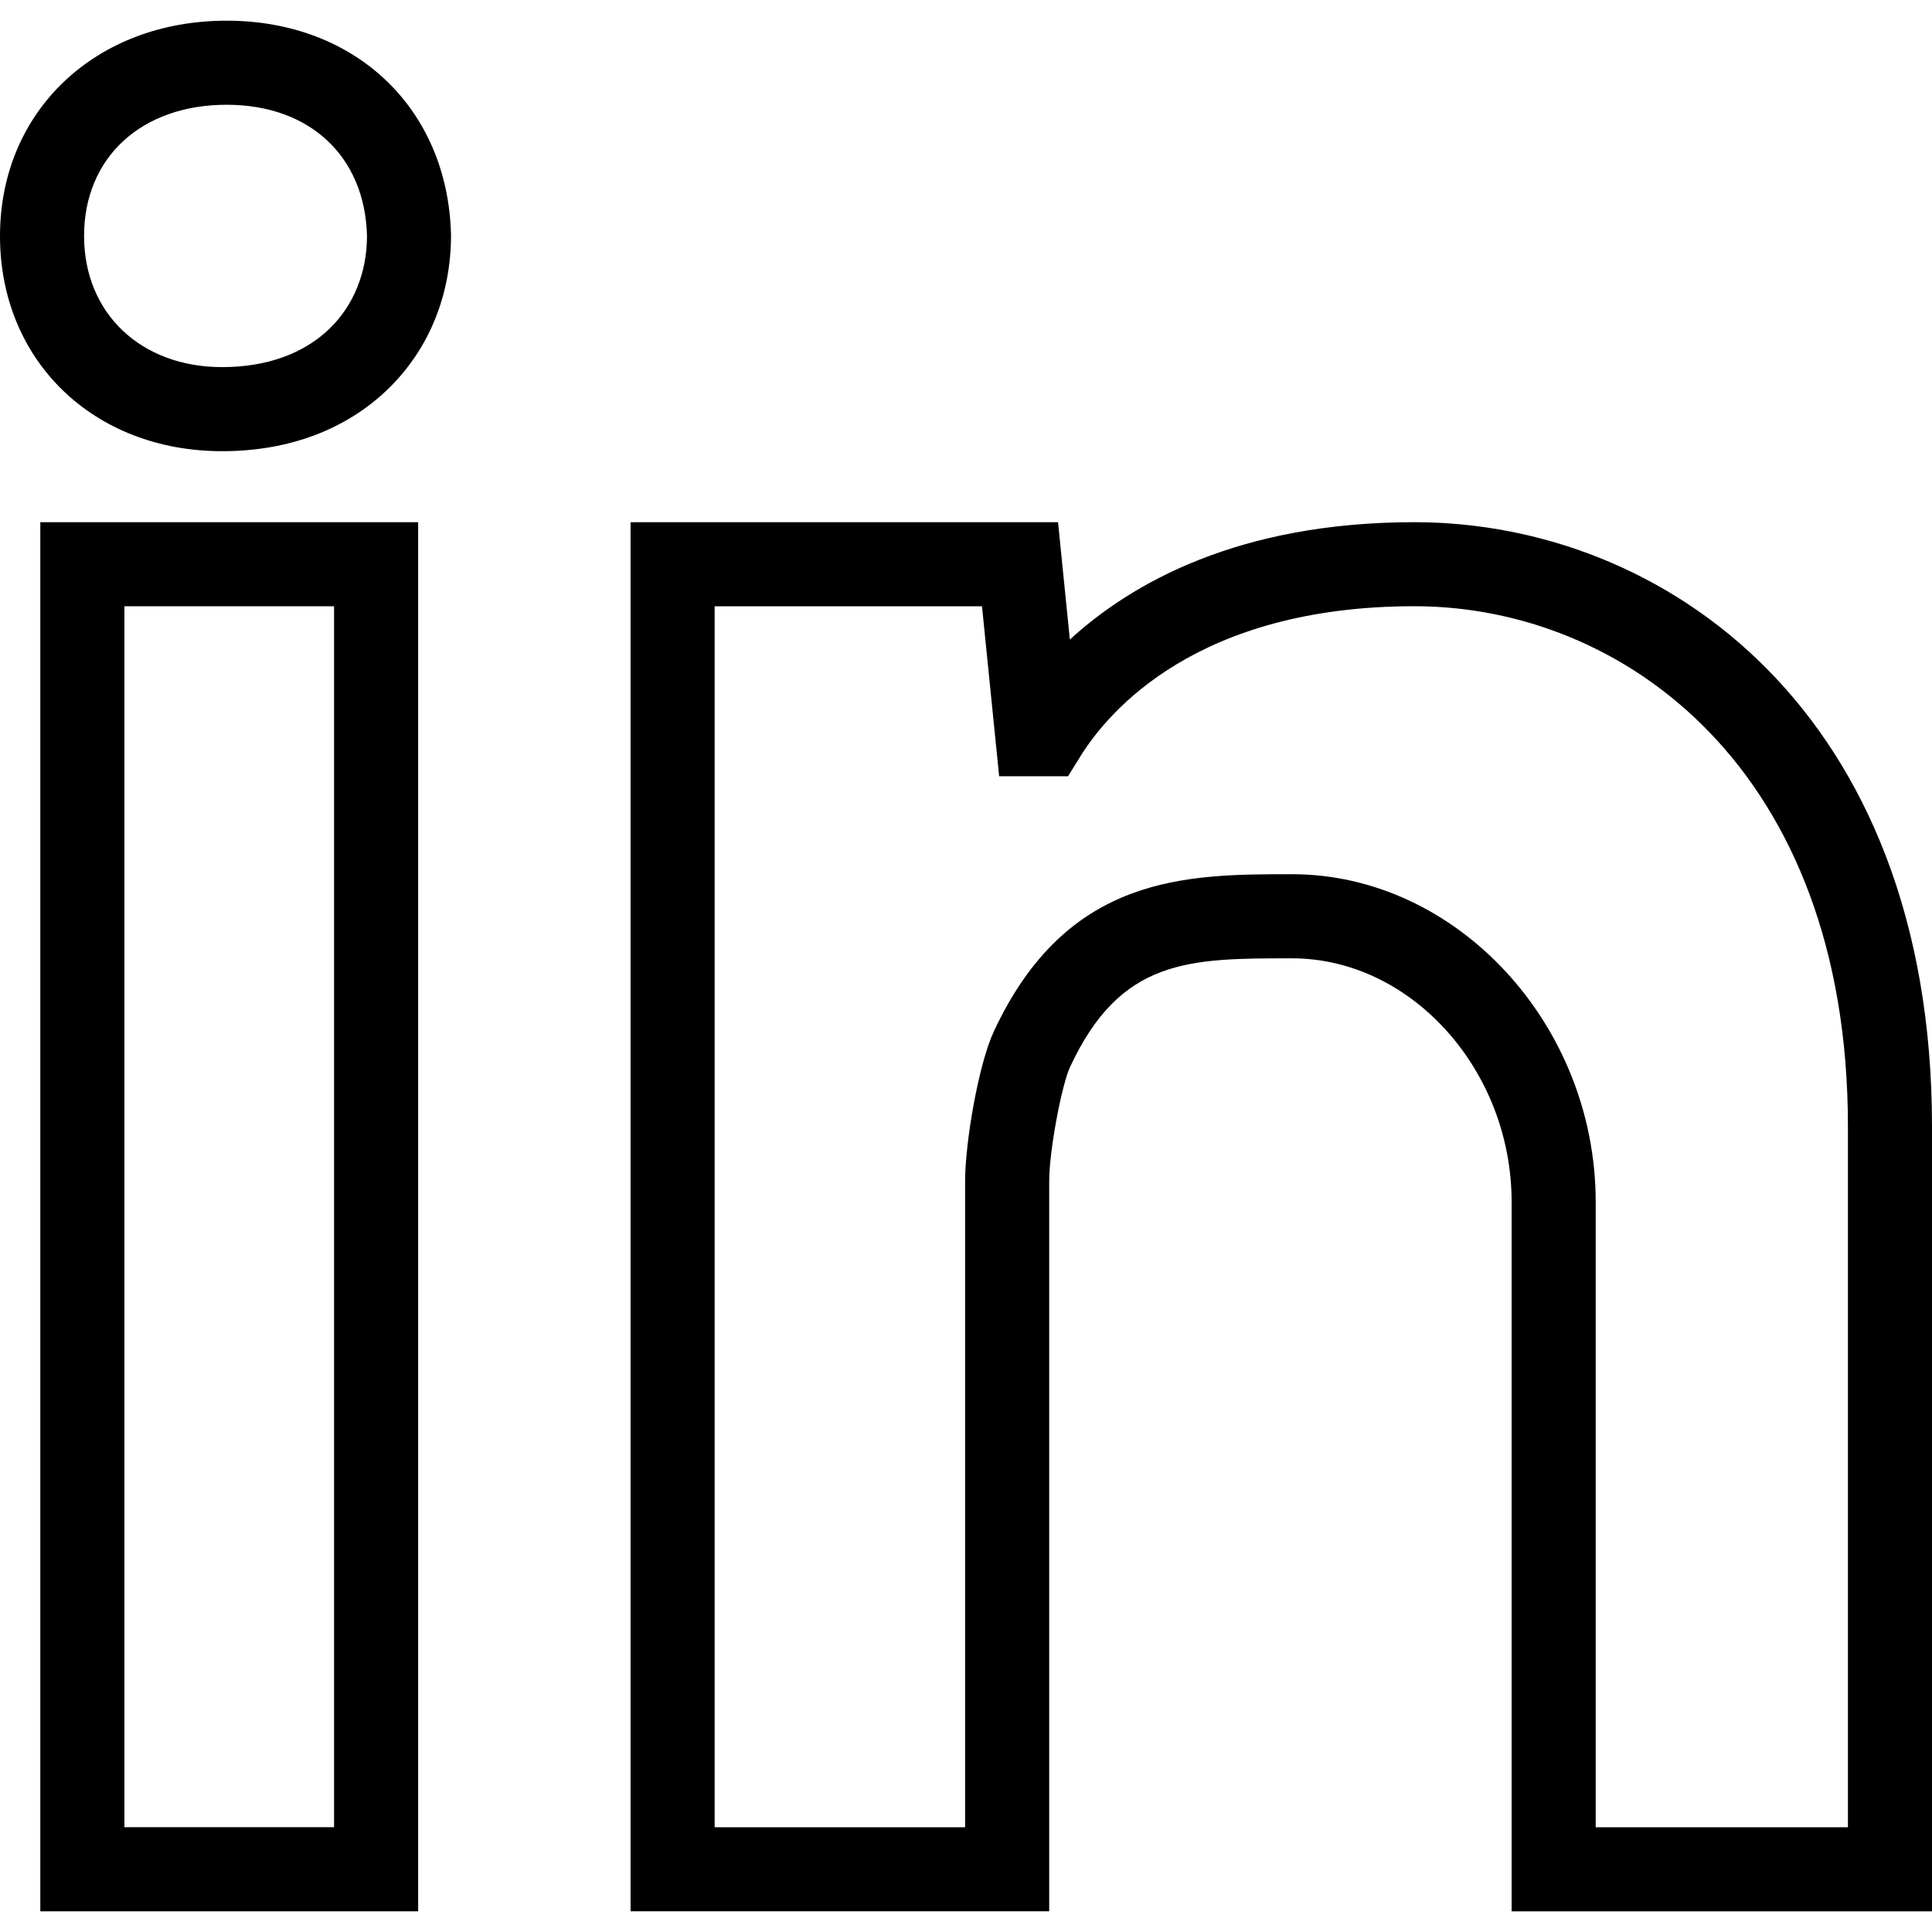
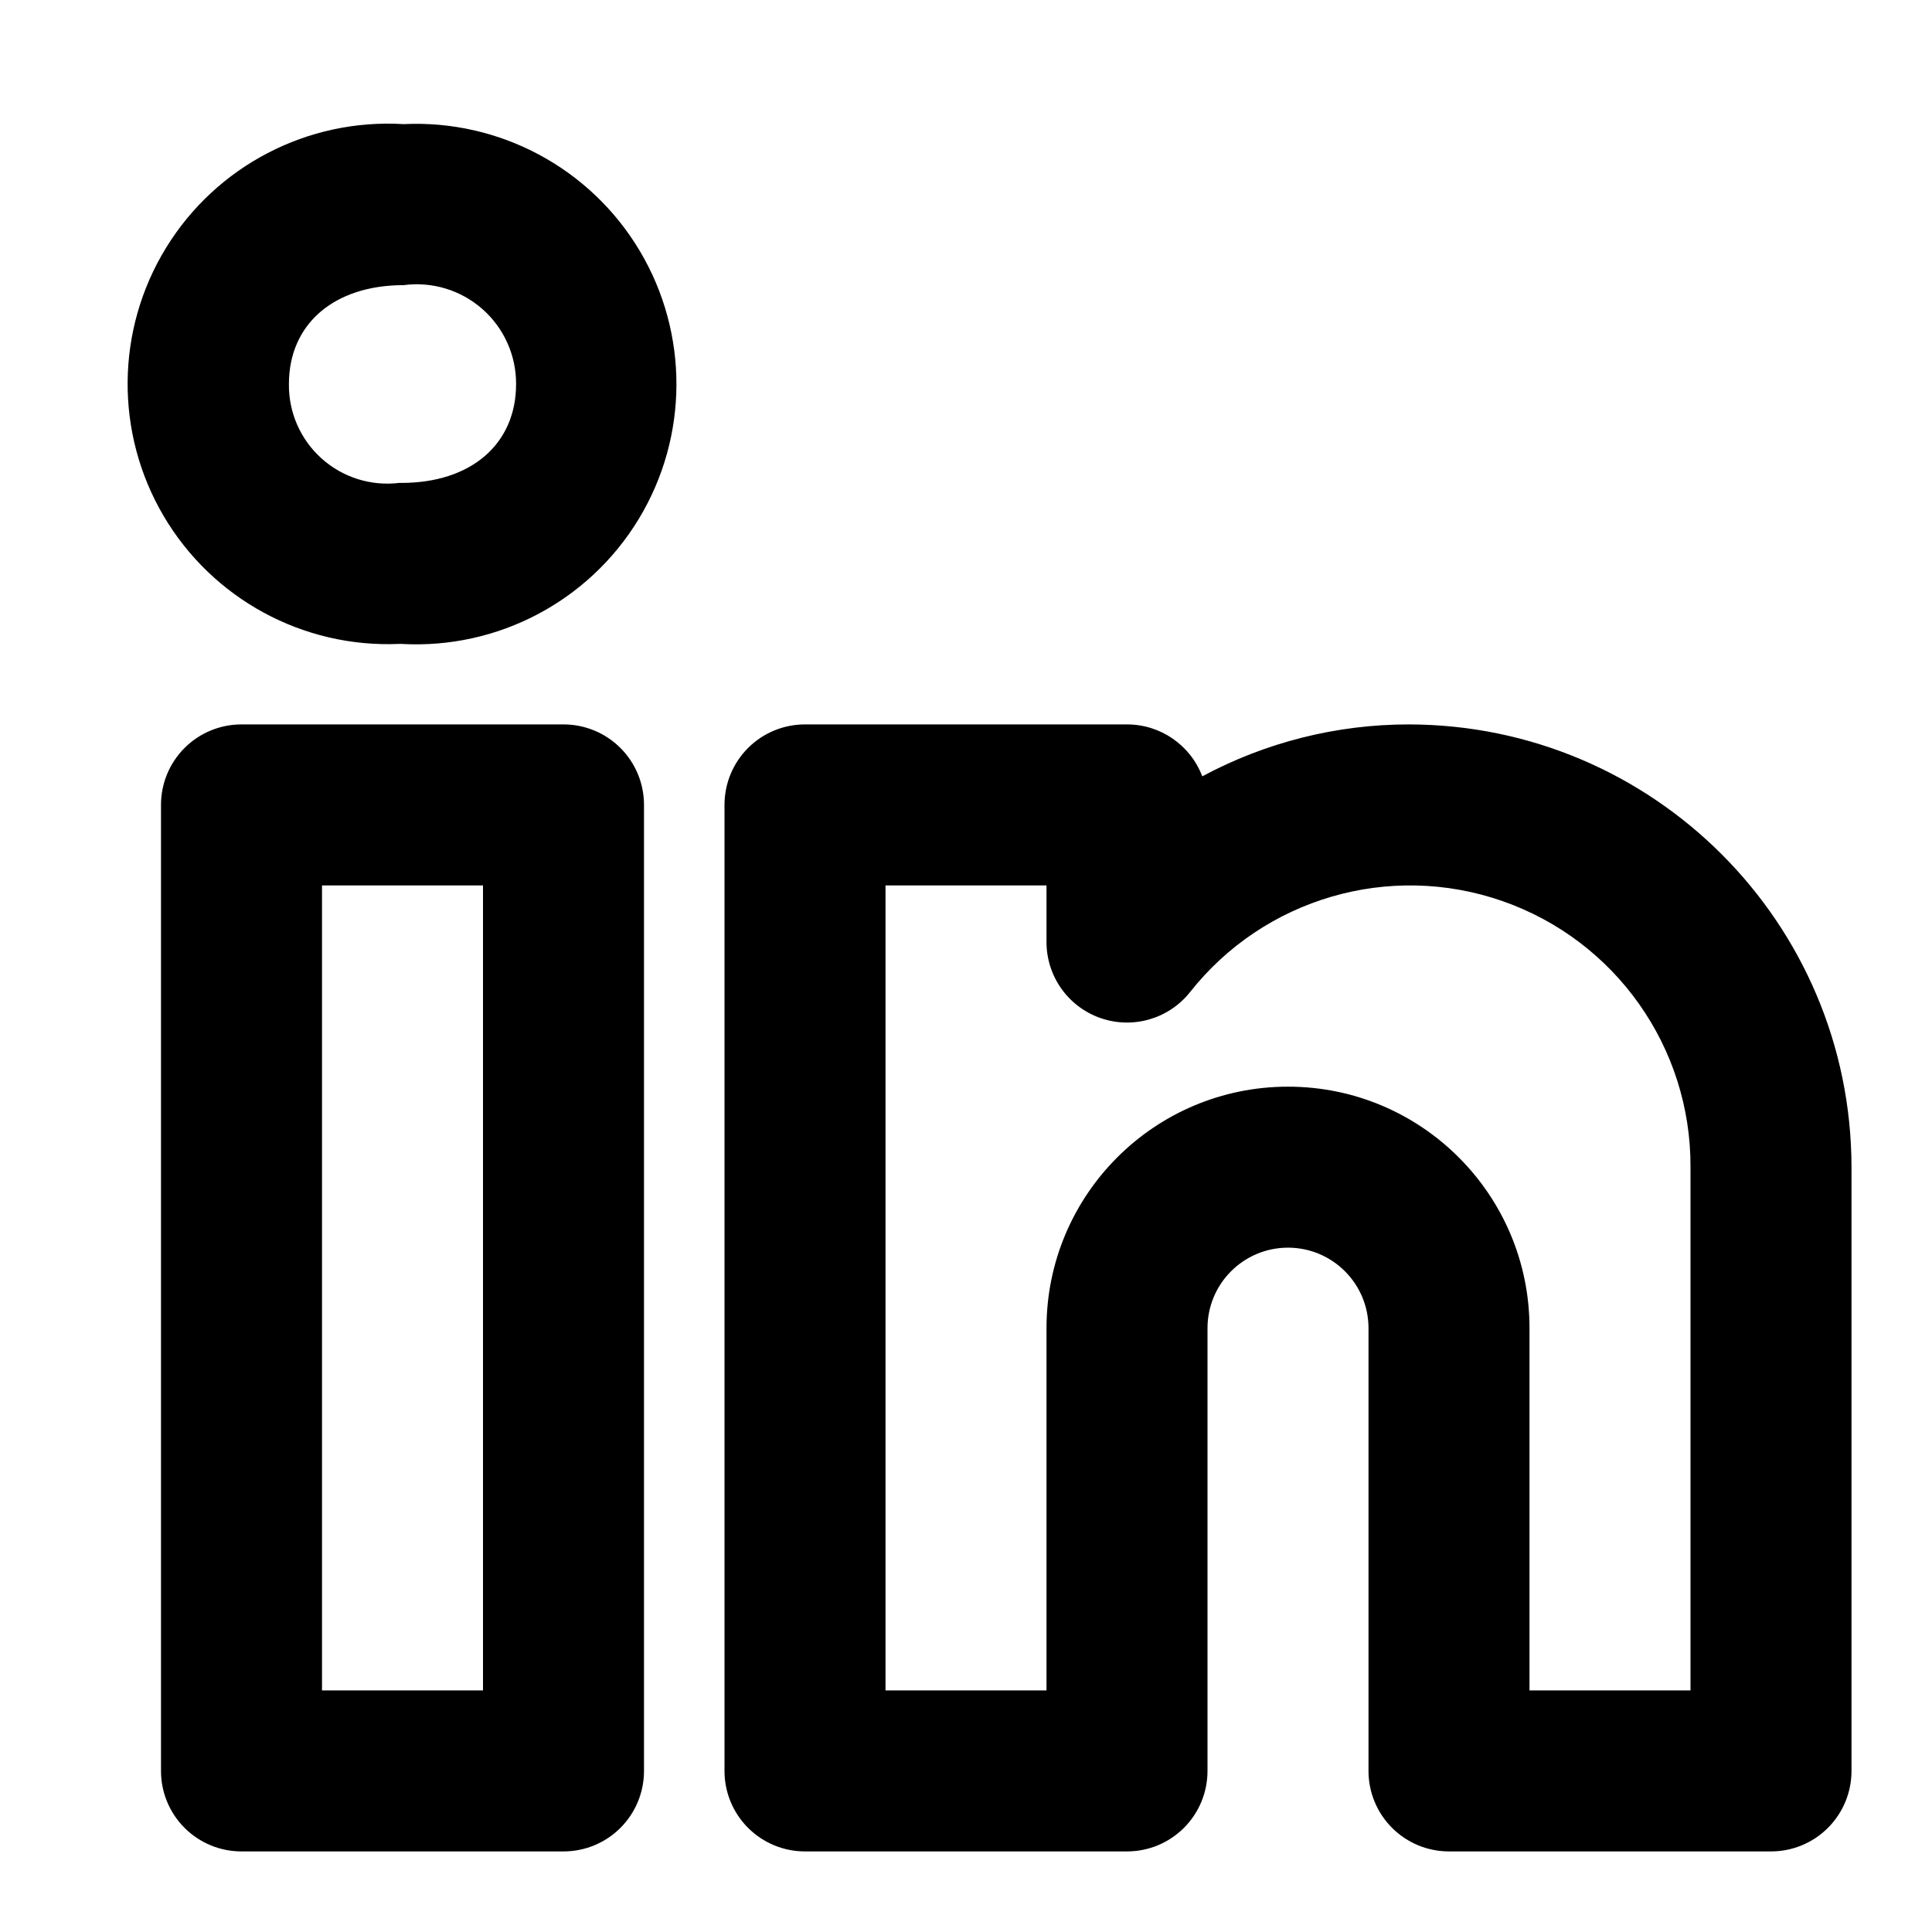
- <svg xmlns="http://www.w3.org/2000/svg" version="1.1" id="Capa_1" x="0px" y="0px" viewBox="0 0 45.959 45.959" style="enable-background:new 0 0 45.959 45.959;" xml:space="preserve">
-   <g>
-     <g>
-       <path d="M5.392,0.492C2.268,0.492,0,2.647,0,5.614c0,2.966,2.223,5.119,5.284,5.119c1.588,0,2.956-0.515,3.957-1.489    c0.96-0.935,1.489-2.224,1.488-3.653C10.659,2.589,8.464,0.492,5.392,0.492z M7.847,7.811C7.227,8.414,6.34,8.733,5.284,8.733    C3.351,8.733,2,7.451,2,5.614c0-1.867,1.363-3.122,3.392-3.122c1.983,0,3.293,1.235,3.338,3.123    C8.729,6.477,8.416,7.256,7.847,7.811z" />
-       <path d="M0.959,45.467h8.988V12.422H0.959V45.467z M2.959,14.422h4.988v29.044H2.959V14.422z" />
-       <path d="M33.648,12.422c-4.168,0-6.72,1.439-8.198,2.792l-0.281-2.792H15v33.044h9.959V28.099c0-0.748,0.303-2.301,0.493-2.711    c1.203-2.591,2.826-2.591,5.284-2.591c2.831,0,5.223,2.655,5.223,5.797v16.874h10v-18.67    C45.959,16.92,39.577,12.422,33.648,12.422z M43.959,43.467h-6V28.593c0-4.227-3.308-7.797-7.223-7.797    c-2.512,0-5.358,0-7.099,3.75c-0.359,0.775-0.679,2.632-0.679,3.553v15.368H17V14.422h6.36l0.408,4.044h1.639l0.293-0.473    c0.667-1.074,2.776-3.572,7.948-3.572c4.966,0,10.311,3.872,10.311,12.374V43.467z" />
-     </g>
-   </g>
-   <g>
- </g>
-   <g>
- </g>
-   <g>
- </g>
-   <g>
- </g>
-   <g>
- </g>
-   <g>
- </g>
-   <g>
- </g>
-   <g>
- </g>
-   <g>
- </g>
-   <g>
- </g>
-   <g>
- </g>
-   <g>
- </g>
-   <g>
- </g>
-   <g>
- </g>
-   <g>
- </g>
+ <svg xmlns="http://www.w3.org/2000/svg" width="24px" height="24px" viewBox="0 0 24 24" data-name="Layer 1">
+   <path d="M17.5,8.999a5.419,5.419,0,0,0-2.565.645A.999.999,0,0,0,14,8.999H10a.999.999,0,0,0-1,1v12a.999.999,0,0,0,1,1h4a.999.999,0,0,0,1-1v-5.5a1,1,0,1,1,2,0v5.5a.999.999,0,0,0,1,1h4a.999.999,0,0,0,1-1v-7.5A5.507,5.507,0,0,0,17.5,8.999Zm3.5,12H19v-4.5a3,3,0,1,0-6,0v4.5H11v-10h2v.703a1,1,0,0,0,1.781.625A3.483,3.483,0,0,1,21,14.499Zm-14-12H3a.999.999,0,0,0-1,1v12a.999.999,0,0,0,1,1H7a.999.999,0,0,0,1-1v-12A.999.999,0,0,0,7,8.999Zm-1,12H4v-10H6ZM5.015,1.542A3.233,3.233,0,1,0,4.958,7.999h.028a3.233,3.233,0,1,0,.028-6.457ZM4.986,5.999H4.958A1.222,1.222,0,0,1,3.589,4.771c0-.746.56-1.229,1.426-1.229A1.234,1.234,0,0,1,6.411,4.771C6.411,5.517,5.852,5.999,4.986,5.999Z" />
</svg>
